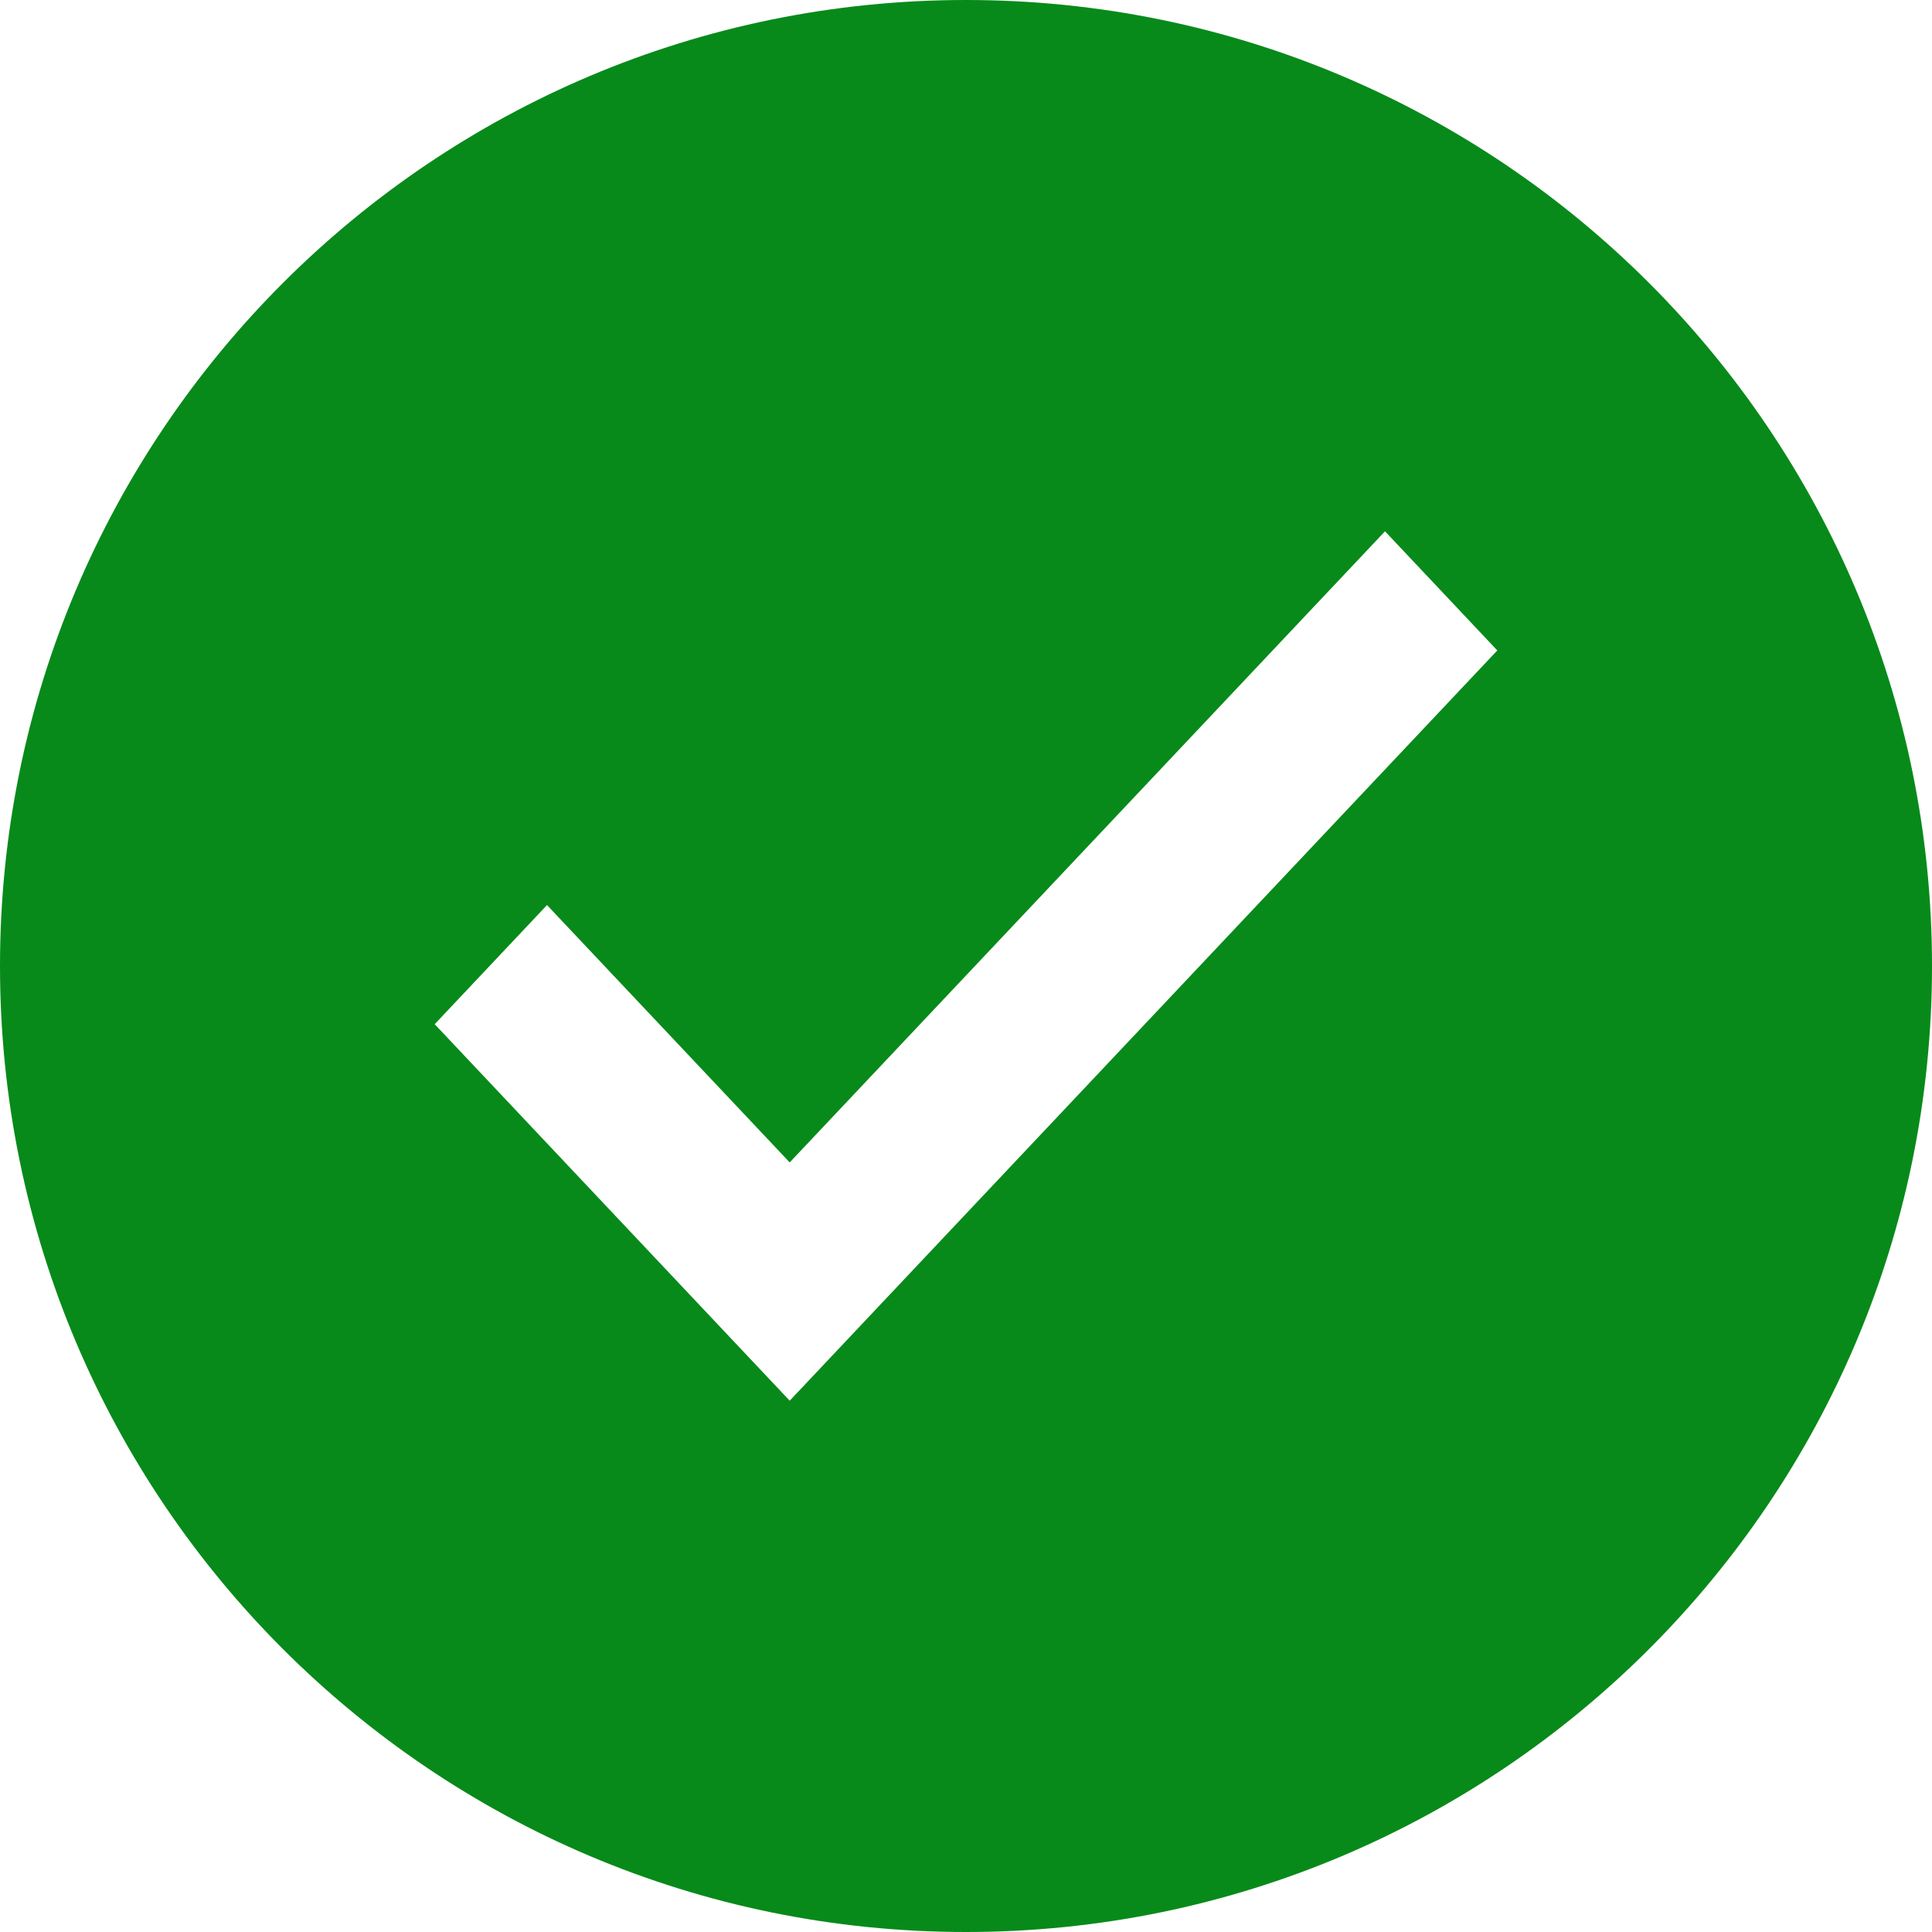
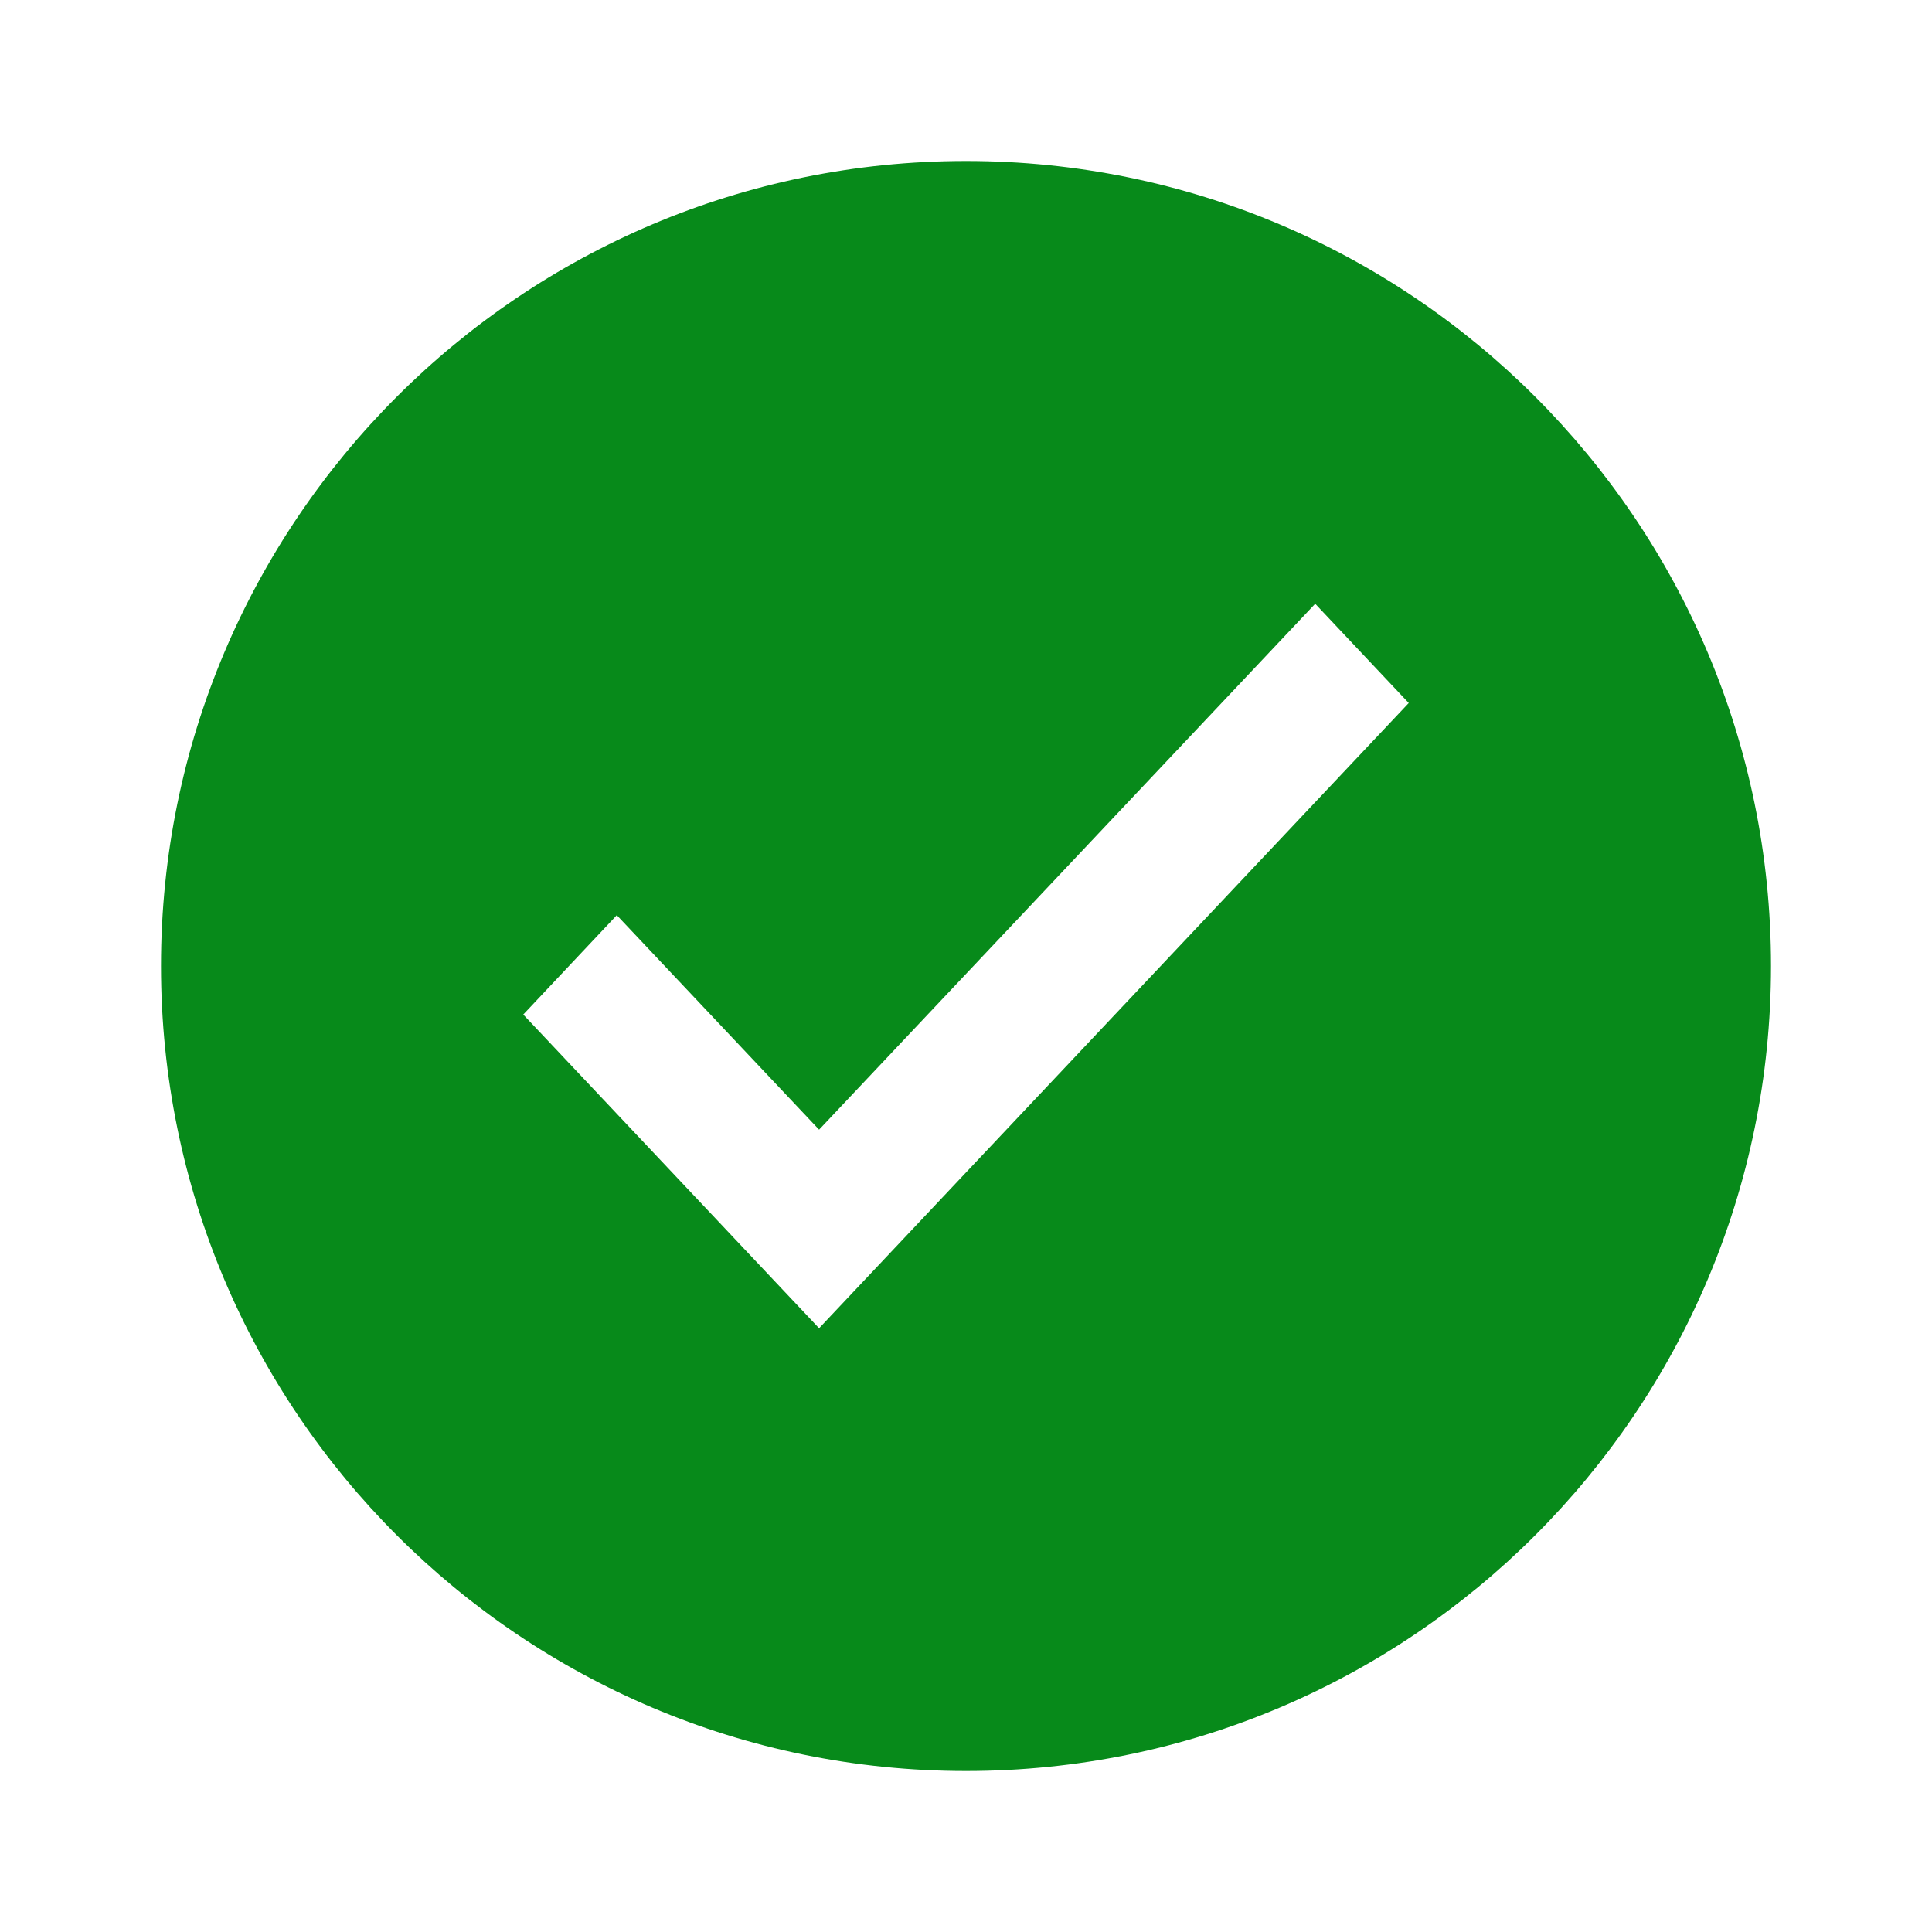
<svg xmlns="http://www.w3.org/2000/svg" width="24" height="24" viewBox="0 0 24 24" fill="none">
-   <path fill-rule="evenodd" clip-rule="evenodd" d="M12 24C18.627 24 24 18.627 24 12C24 5.373 18.627 0 12 0C5.373 0 0 5.373 0 12C0 18.627 5.373 24 12 24ZM9.81 17.4L18.6 8.08L17.205 6.6L9.81 14.44L6.795 11.243L5.4 12.723L9.81 17.4Z" fill="#078A1A" />
+   <path fill-rule="evenodd" clip-rule="evenodd" d="M12 22C17.523 22 22 17.523 22 12C22 6.477 17.523 2 12 2C6.477 2 2 6.477 2 12C2 17.523 6.477 22 12 22ZM10.175 16.5L17.5 8.733L16.338 7.5L10.175 14.033L7.662 11.369L6.5 12.603L10.175 16.5Z" fill="#078A1A" />
</svg>
